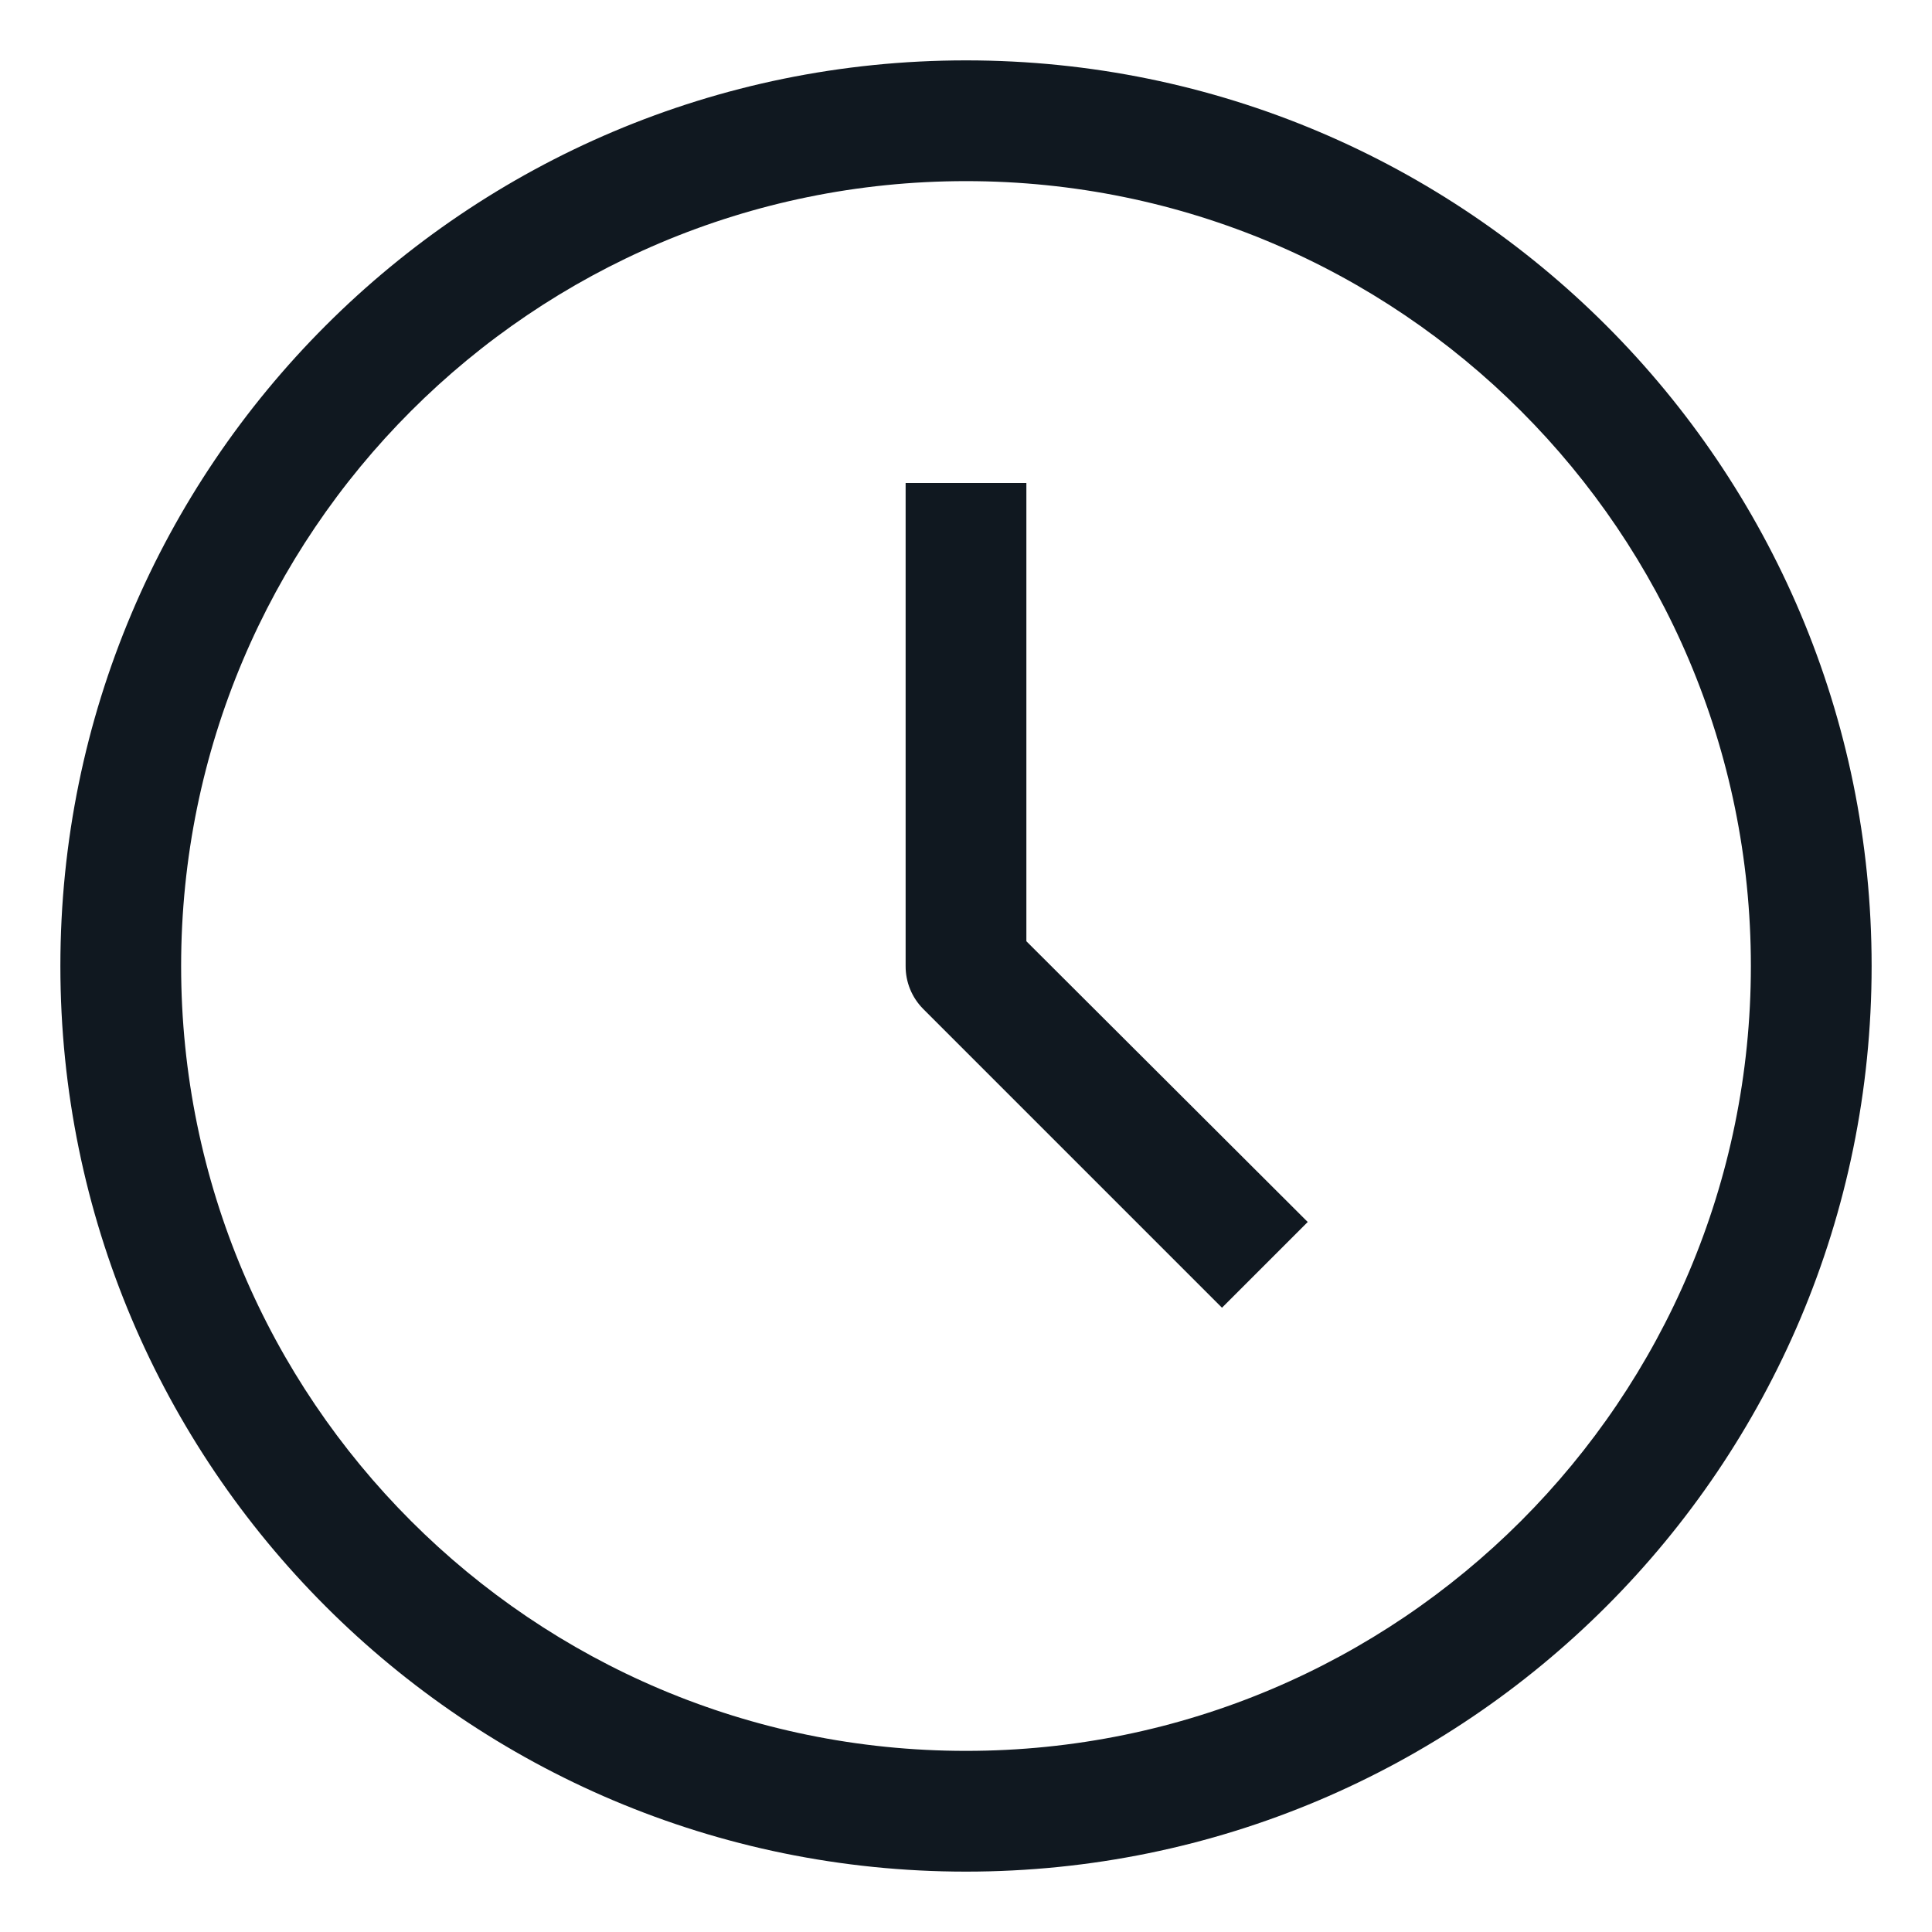
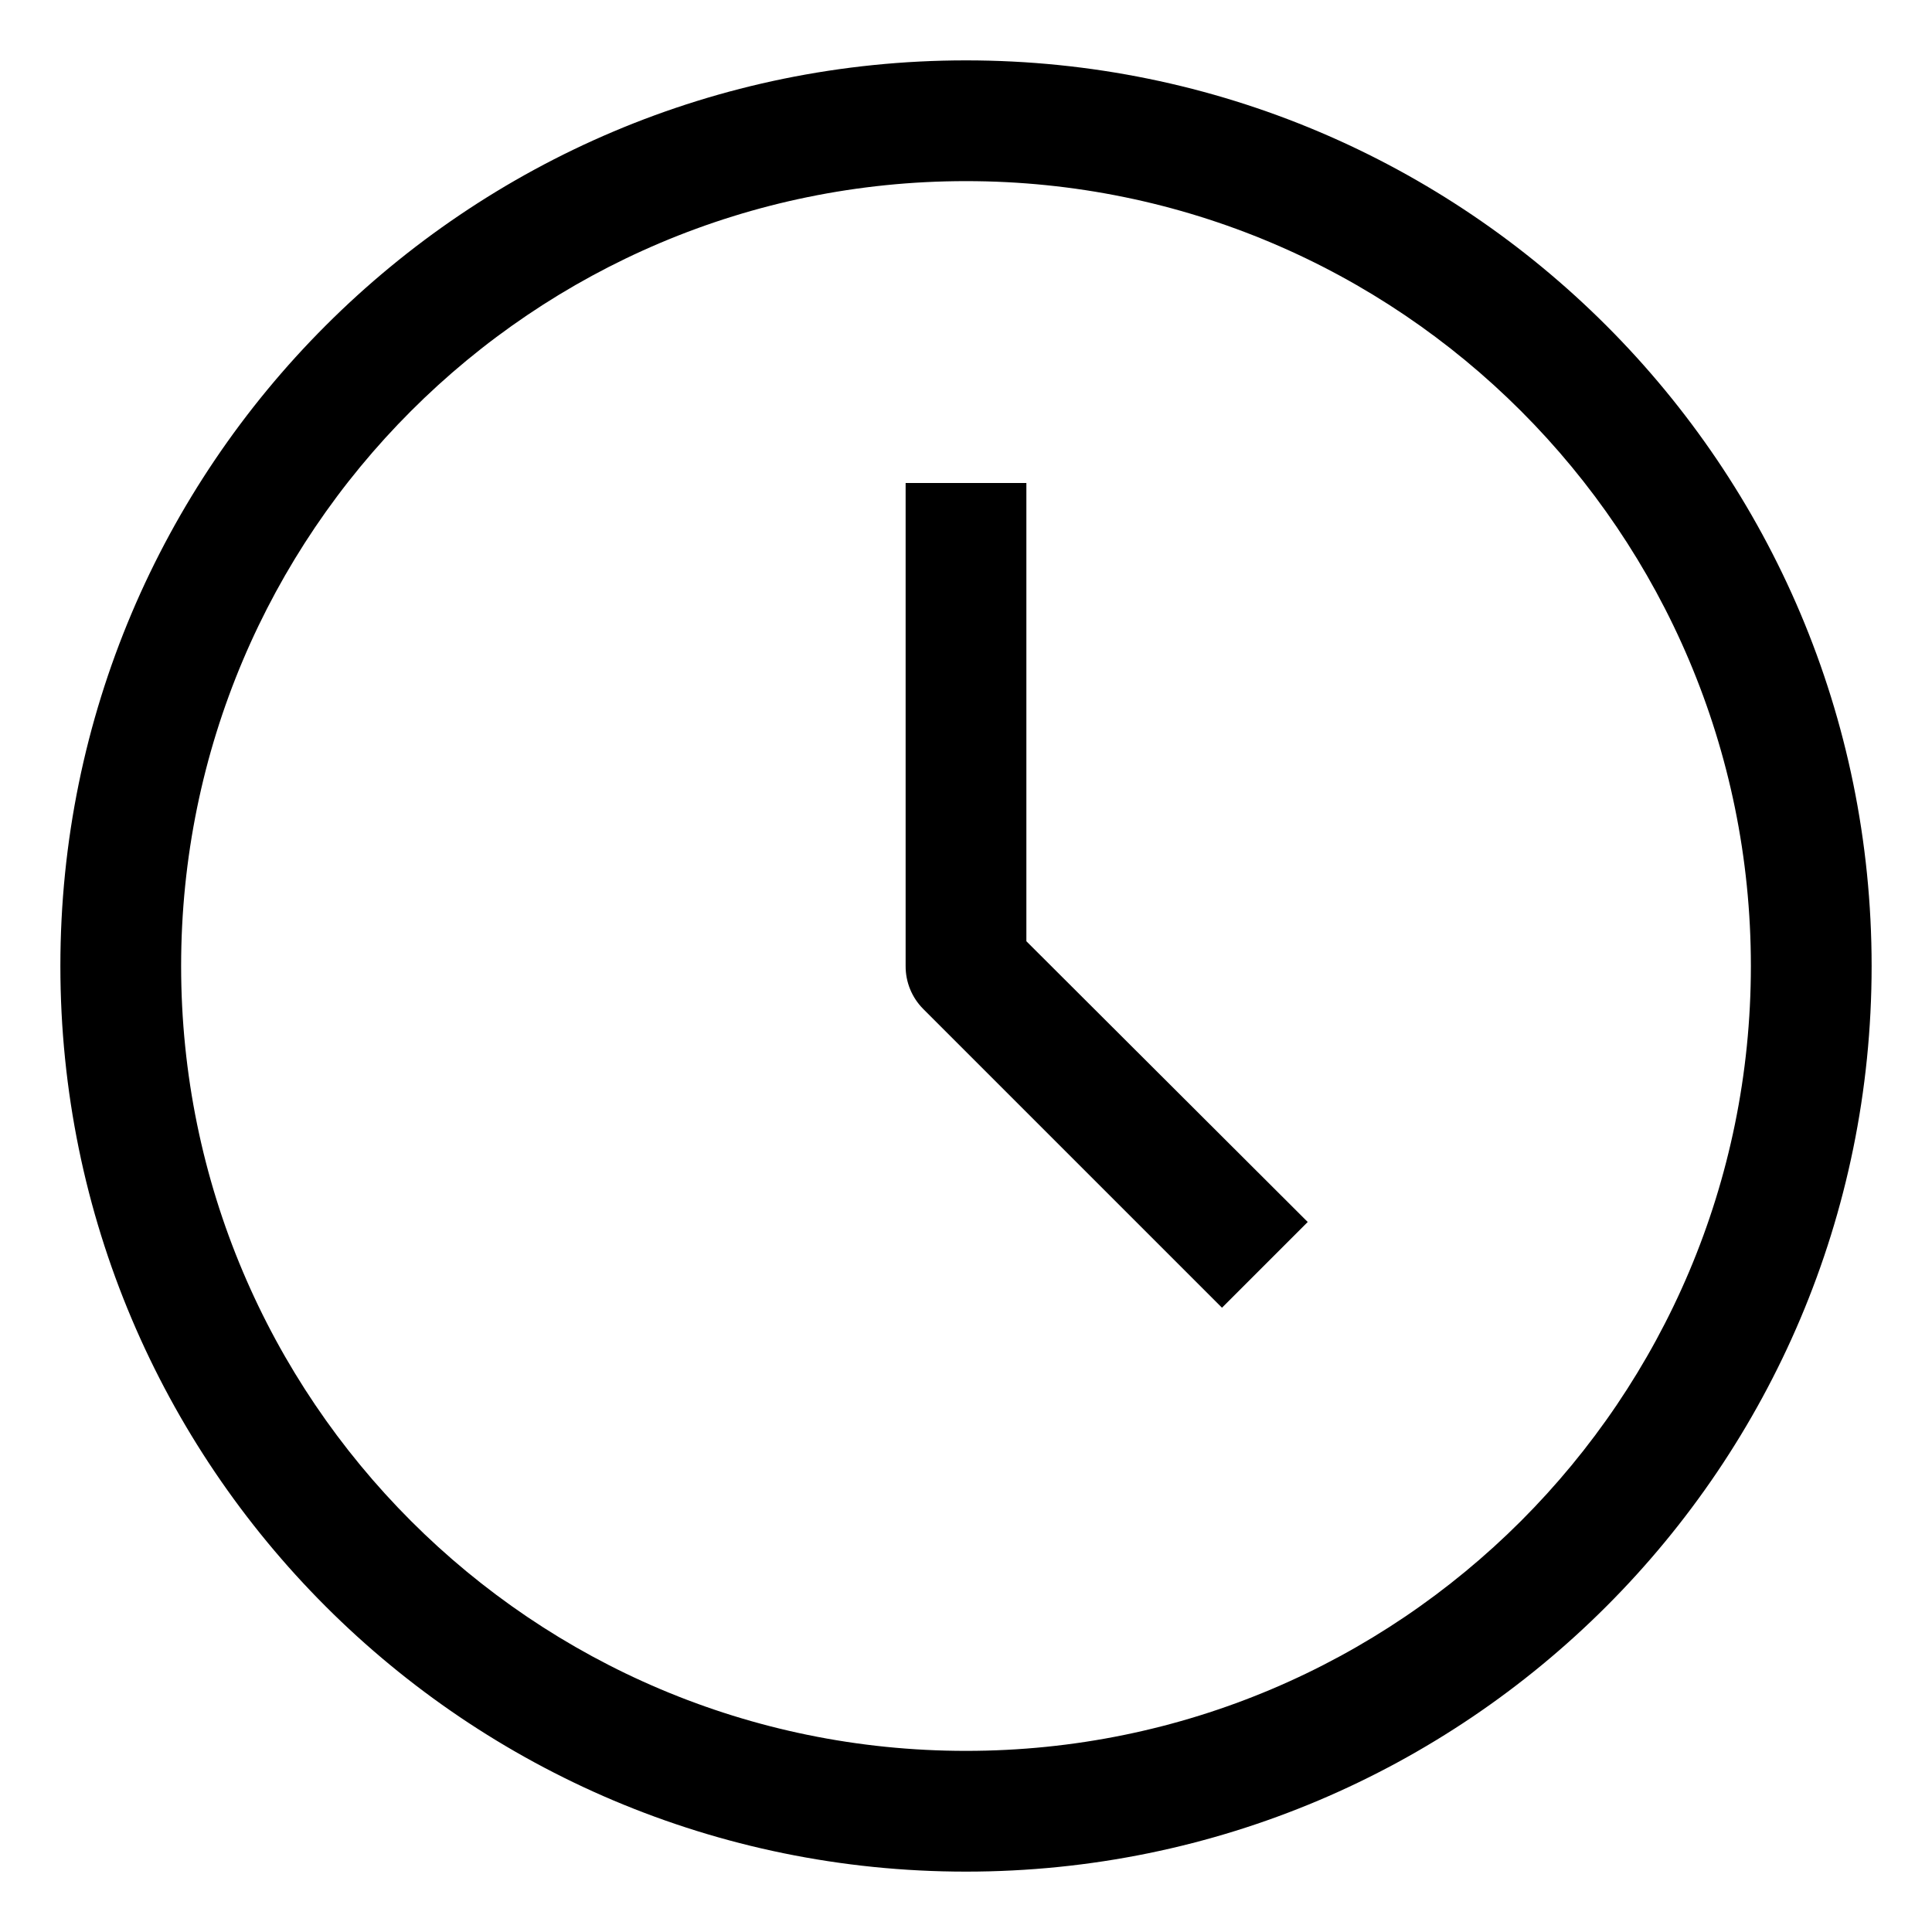
<svg xmlns="http://www.w3.org/2000/svg" viewBox="0 0 32 32">
  <defs>
    <style>.cls-1{fill:#101820;}</style>
  </defs>
  <g data-name="Layer 15" id="Layer_15">
-     <path class="cls-1" d="M16,31A15,15,0,1,1,31,16,15,15,0,0,1,16,31ZM16,3A13,13,0,1,0,29,16,13,13,0,0,0,16,3Z" />
-     <path class="cls-1" d="M20.24,21.66l-4.95-4.95A1,1,0,0,1,15,16V8h2v7.59l4.66,4.65Z" />
+     <path d="M16,31A15,15,0,1,1,31,16,15,15,0,0,1,16,31ZM16,3A13,13,0,1,0,29,16,13,13,0,0,0,16,3Z" />
+     <path d="M20.24,21.66l-4.95-4.95A1,1,0,0,1,15,16V8h2v7.59l4.66,4.65Z" />
  </g>
</svg>
